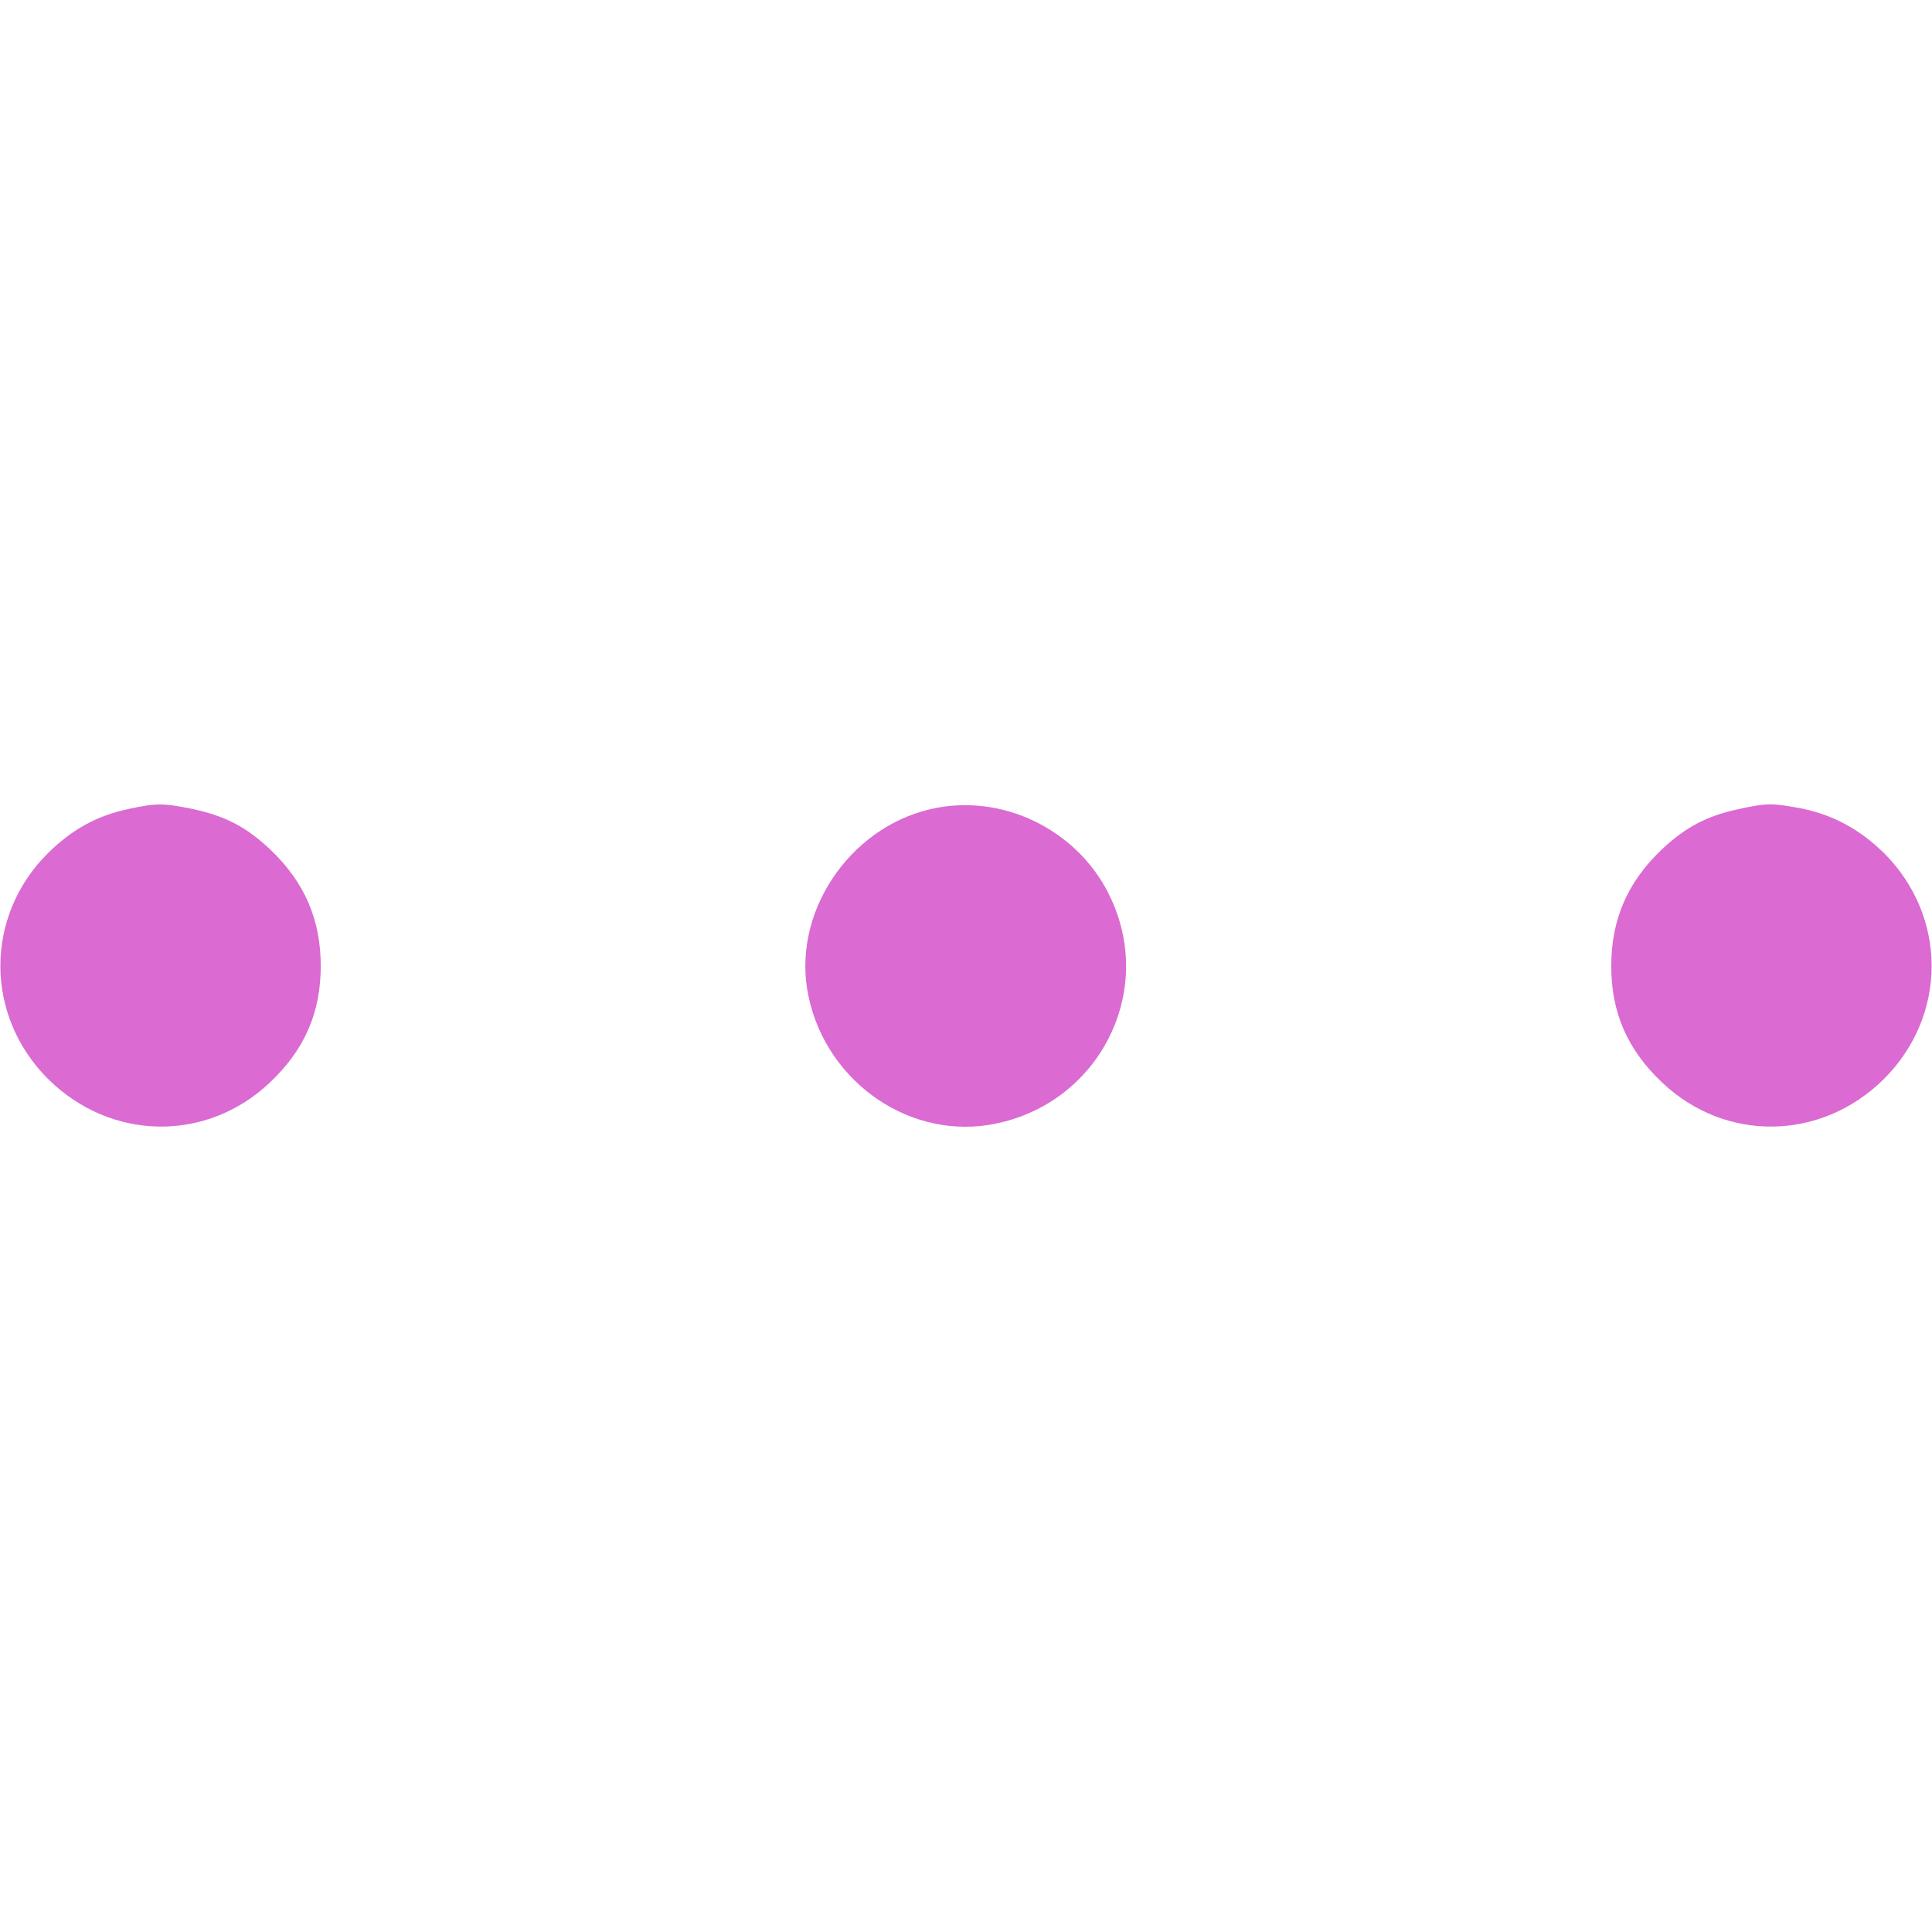
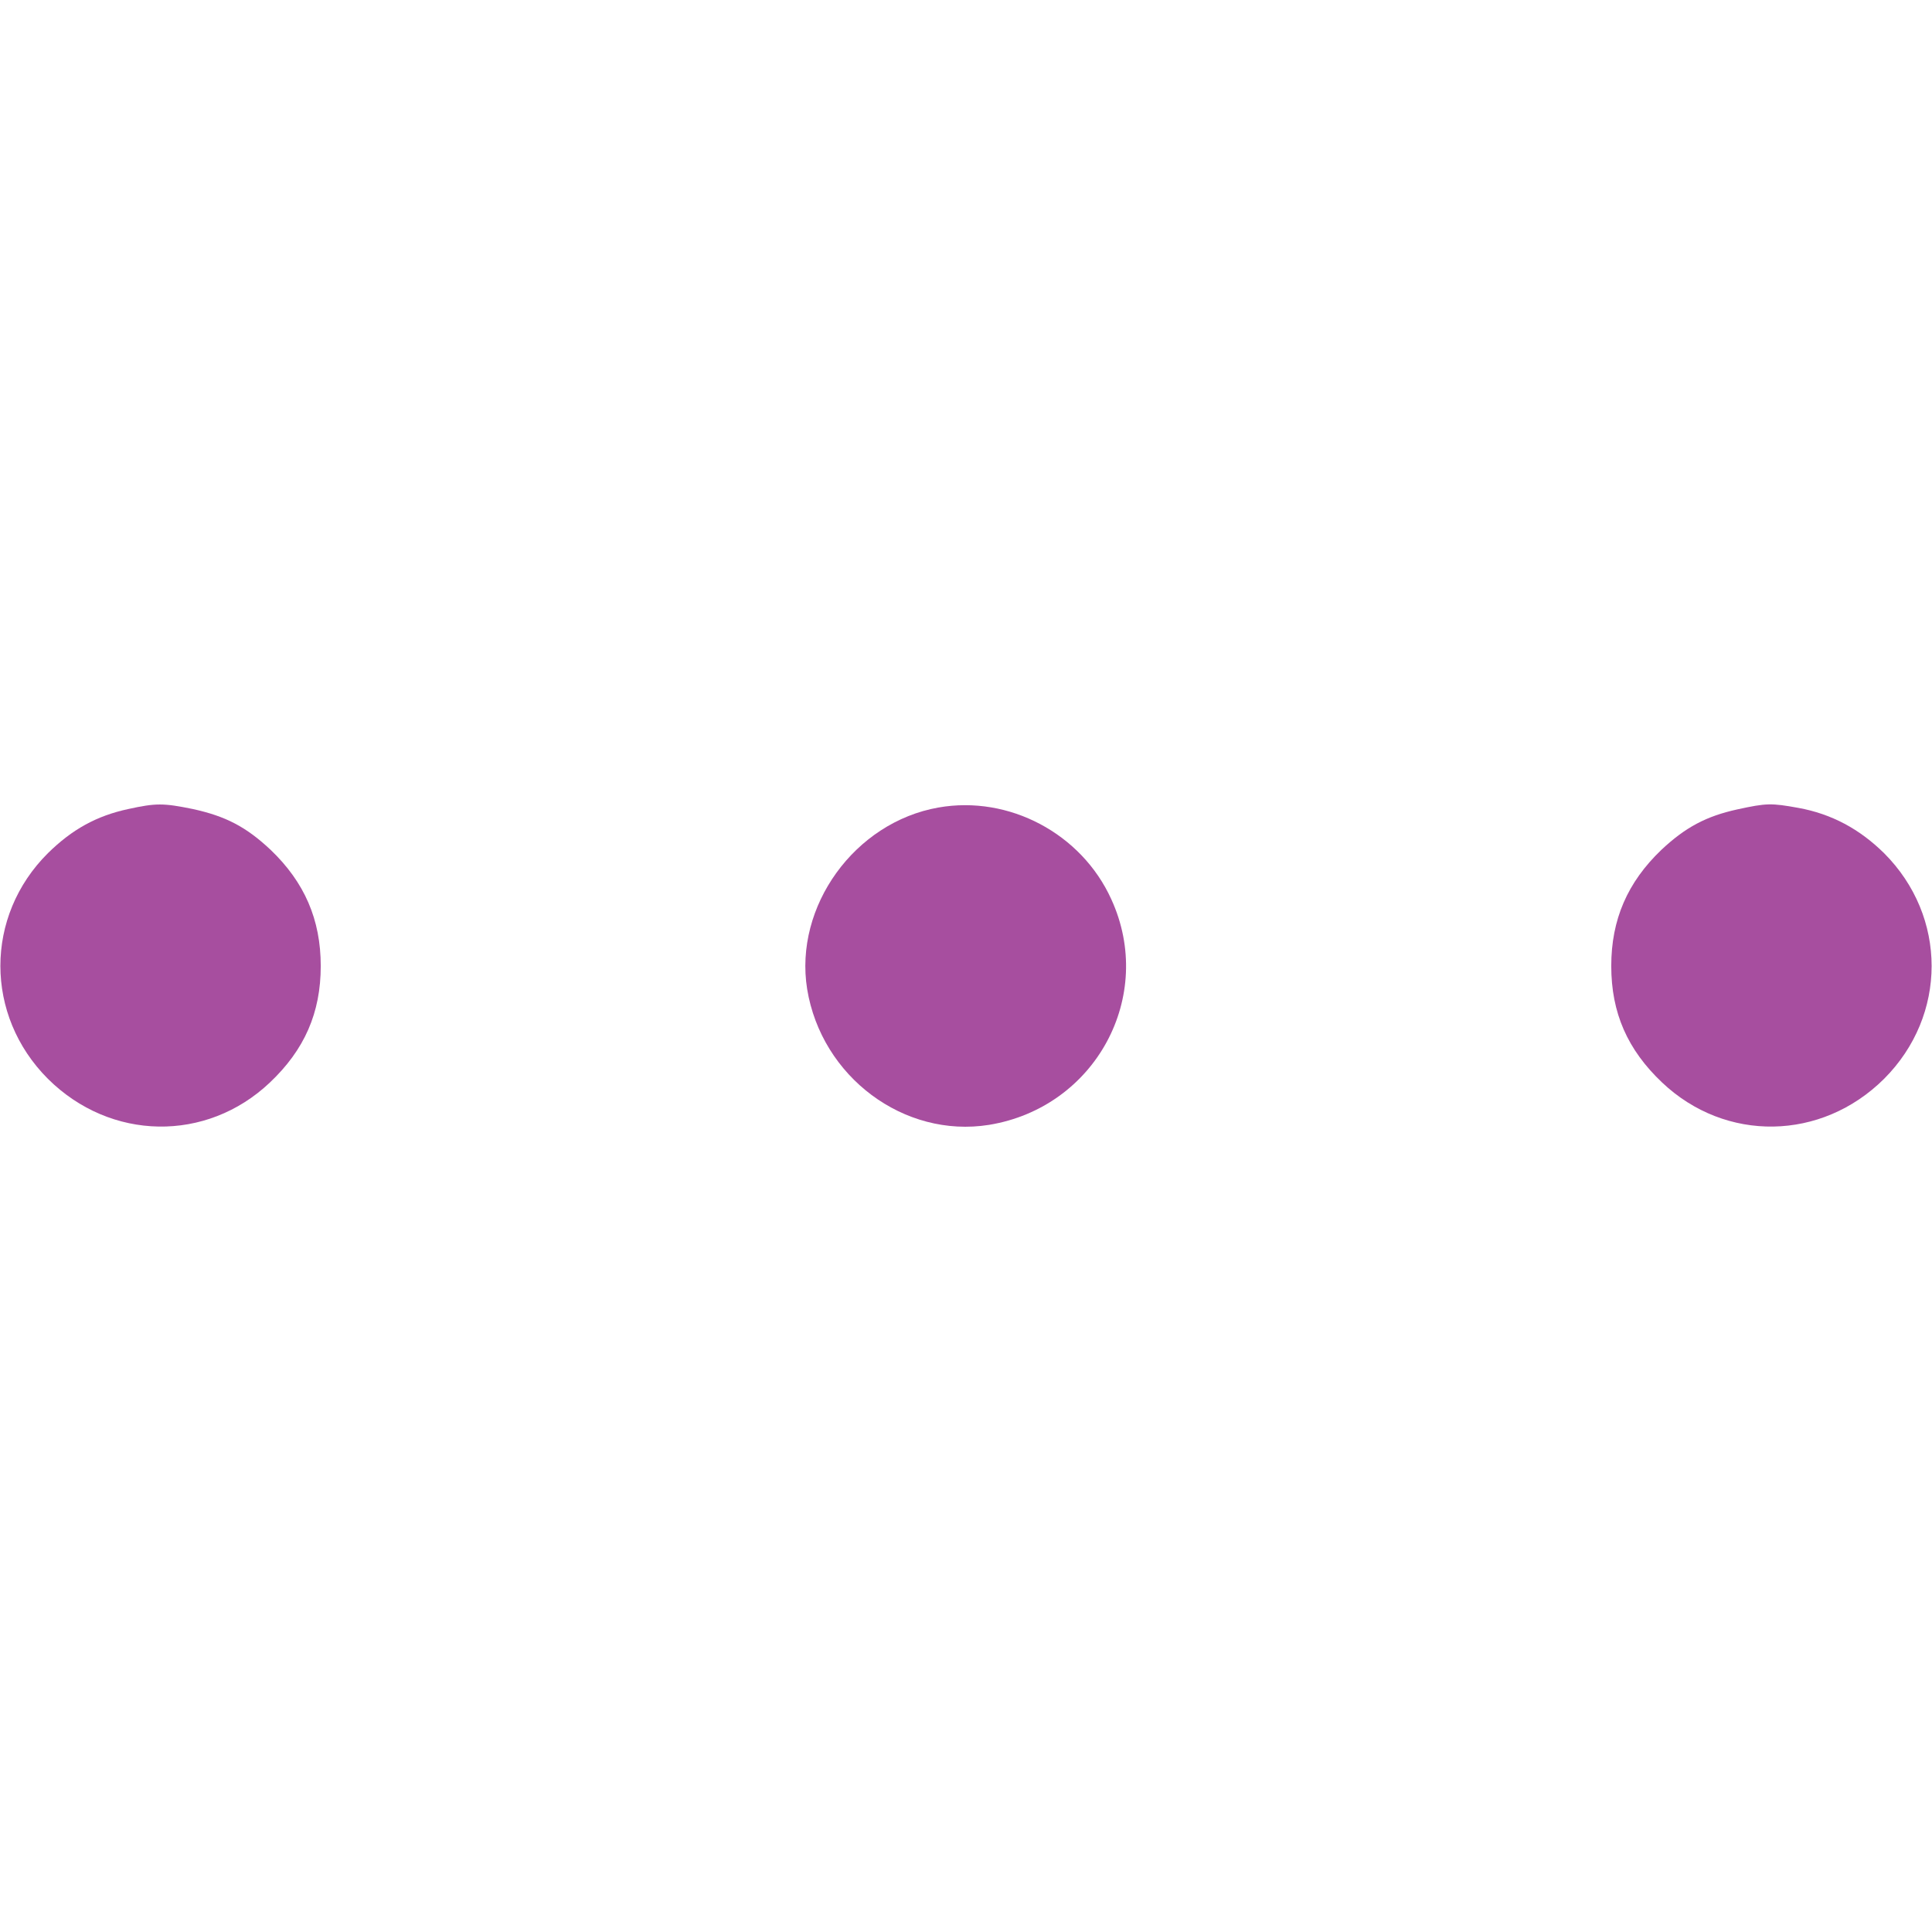
<svg xmlns="http://www.w3.org/2000/svg" version="1.0" width="512pt" height="512pt" viewBox="0 0 512 512" preserveAspectRatio="xMidYMid meet">
-   <g transform="translate(0,512) scale(0.1,-0.1)" fill="#db6ad2" stroke="none">
+   <g transform="translate(0,512) scale(0.1,-0.1)" fill="#a74e9f" stroke="none">
    <path d="M340 2976 c-84 -18 -149 -54 -213 -117 -168 -167 -168 -430 0 -598 166 -165 420 -169 588 -10 92 87 135 185 135 309 0 123 -43 222 -133 308 -65 61 -119 89 -206 108 -78 16 -98 16 -171 0z" />
    <path d="M2487 2980 c-222 -39 -383 -262 -348 -481 38 -233 257 -396 482 -360 282 46 442 341 324 598 -79 174 -271 276 -458 243z" />
    <path d="M4604 2975 c-82 -18 -137 -47 -201 -107 -90 -86 -133 -185 -133 -308 0 -124 43 -222 135 -309 168 -159 422 -155 588 10 168 168 168 430 0 598 -65 64 -139 104 -227 120 -72 13 -84 13 -162 -4z" />
  </g>
</svg>
